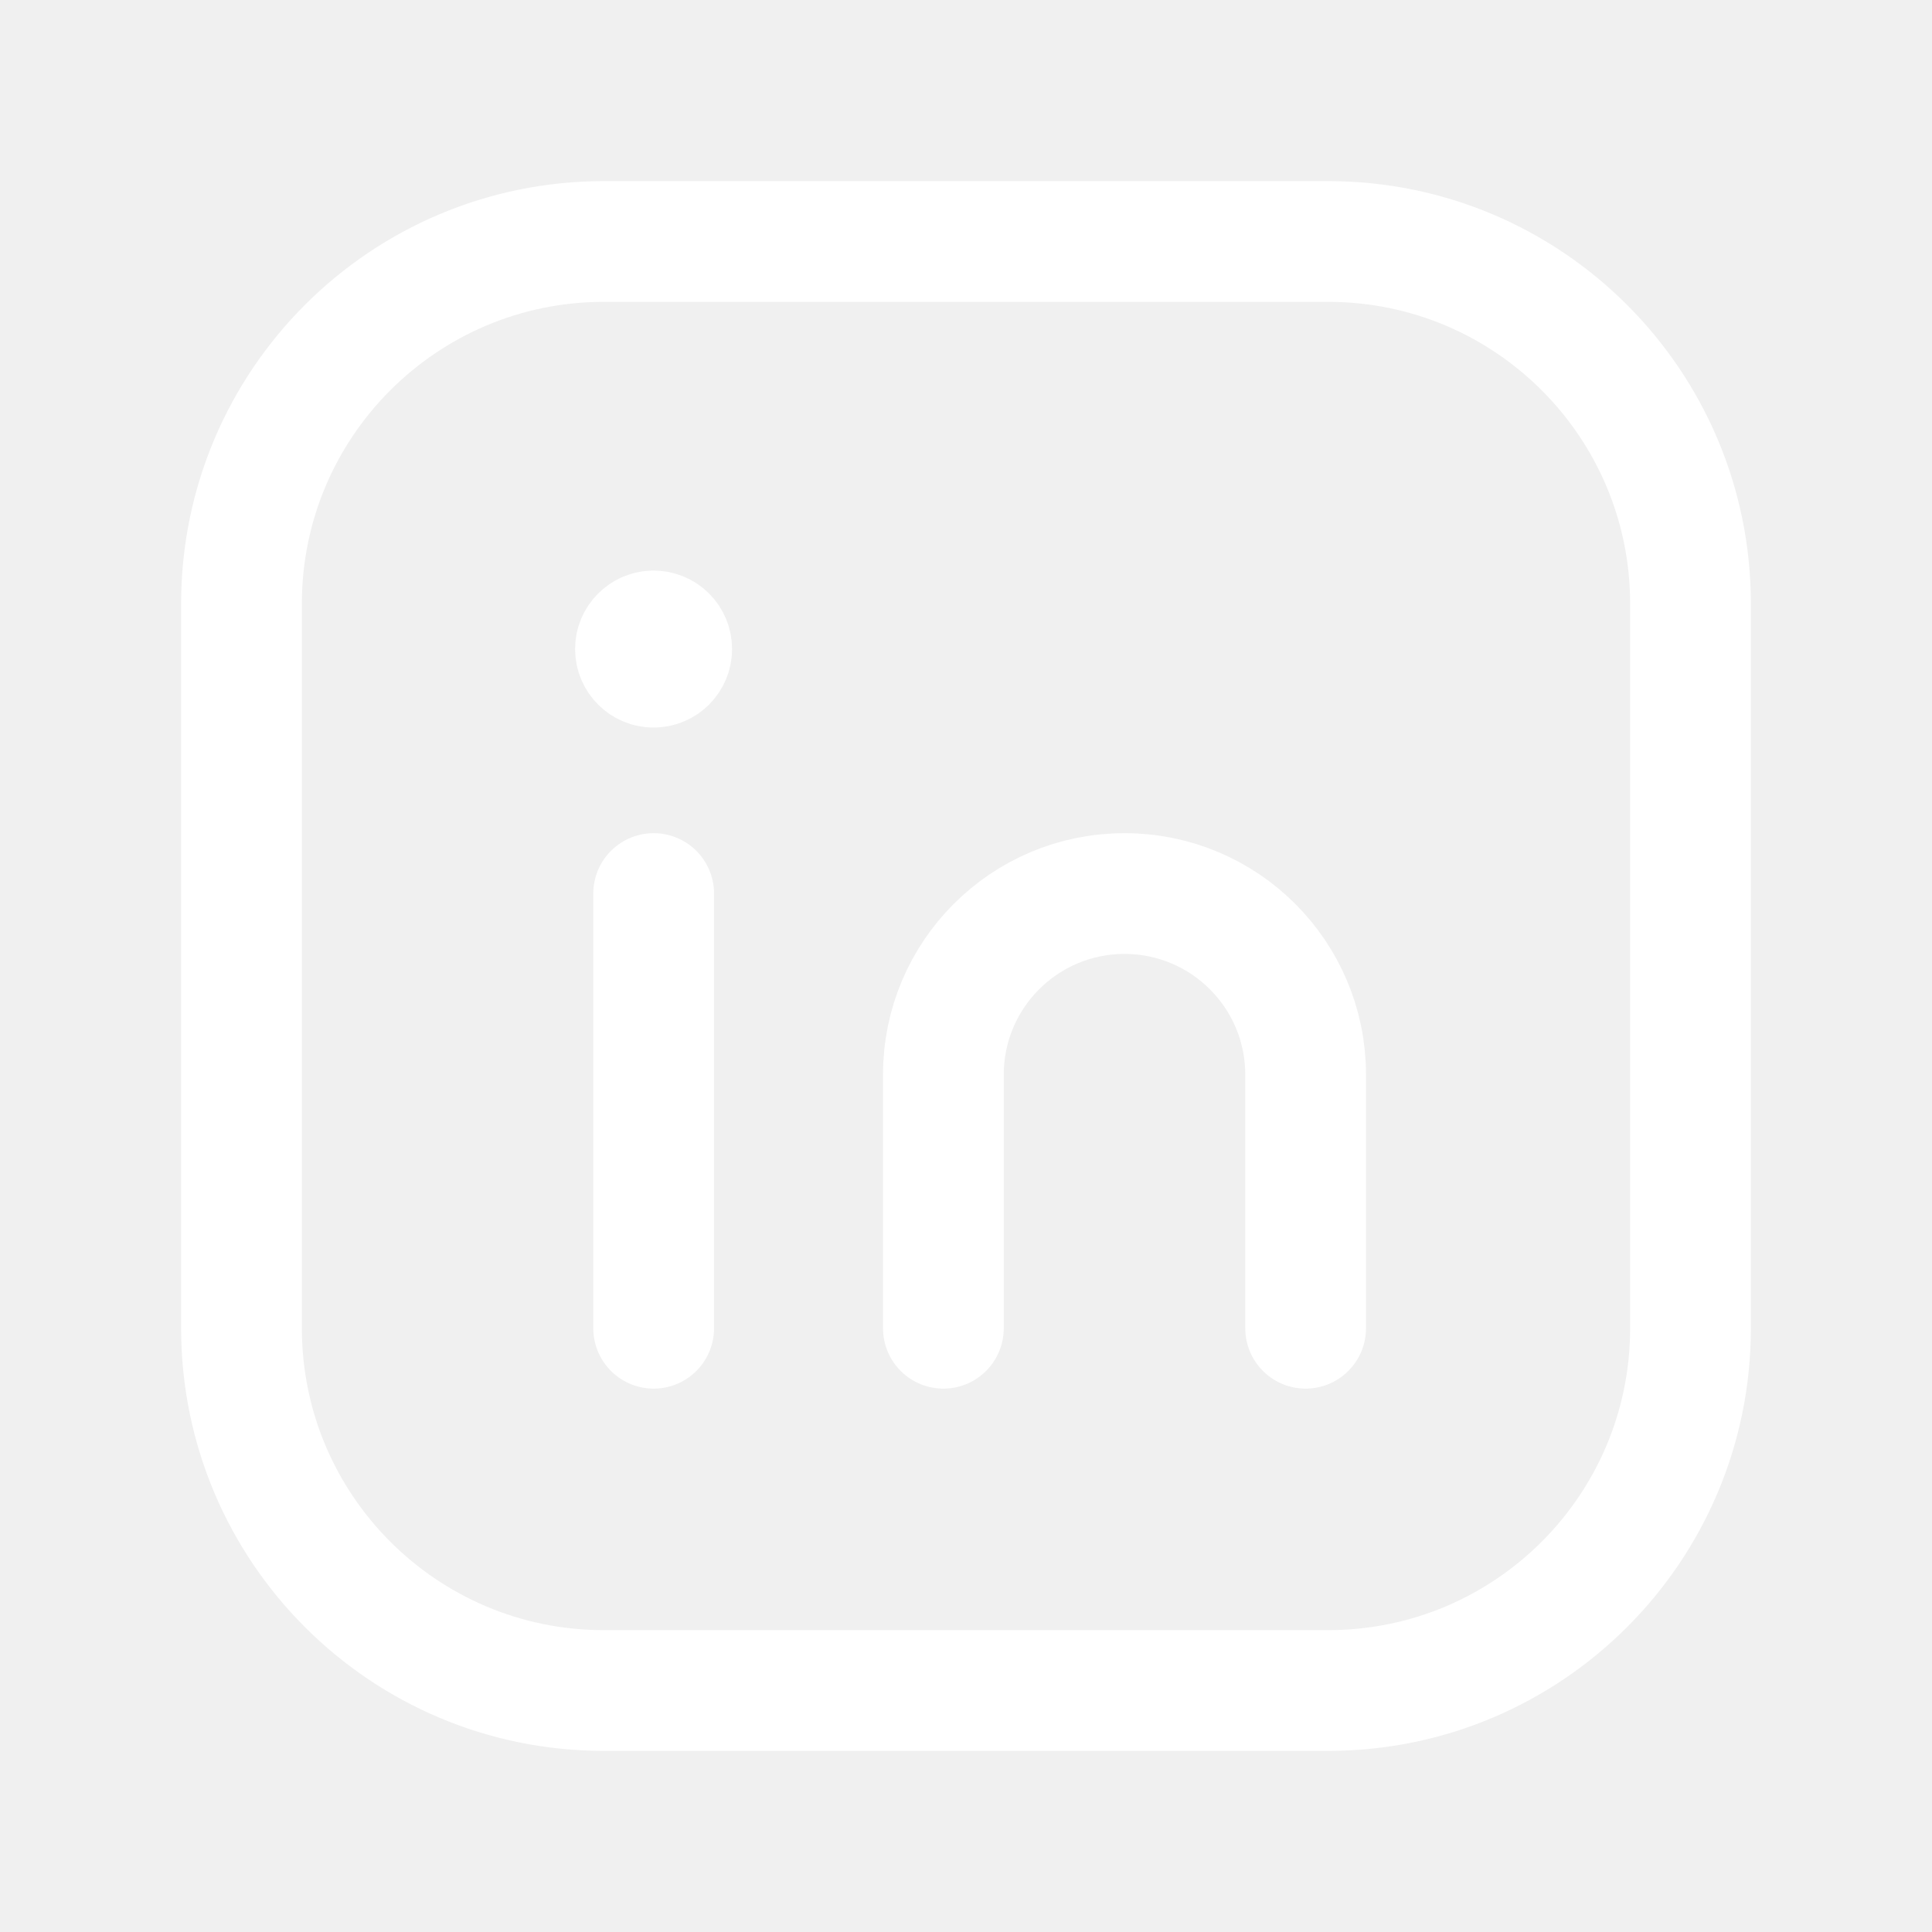
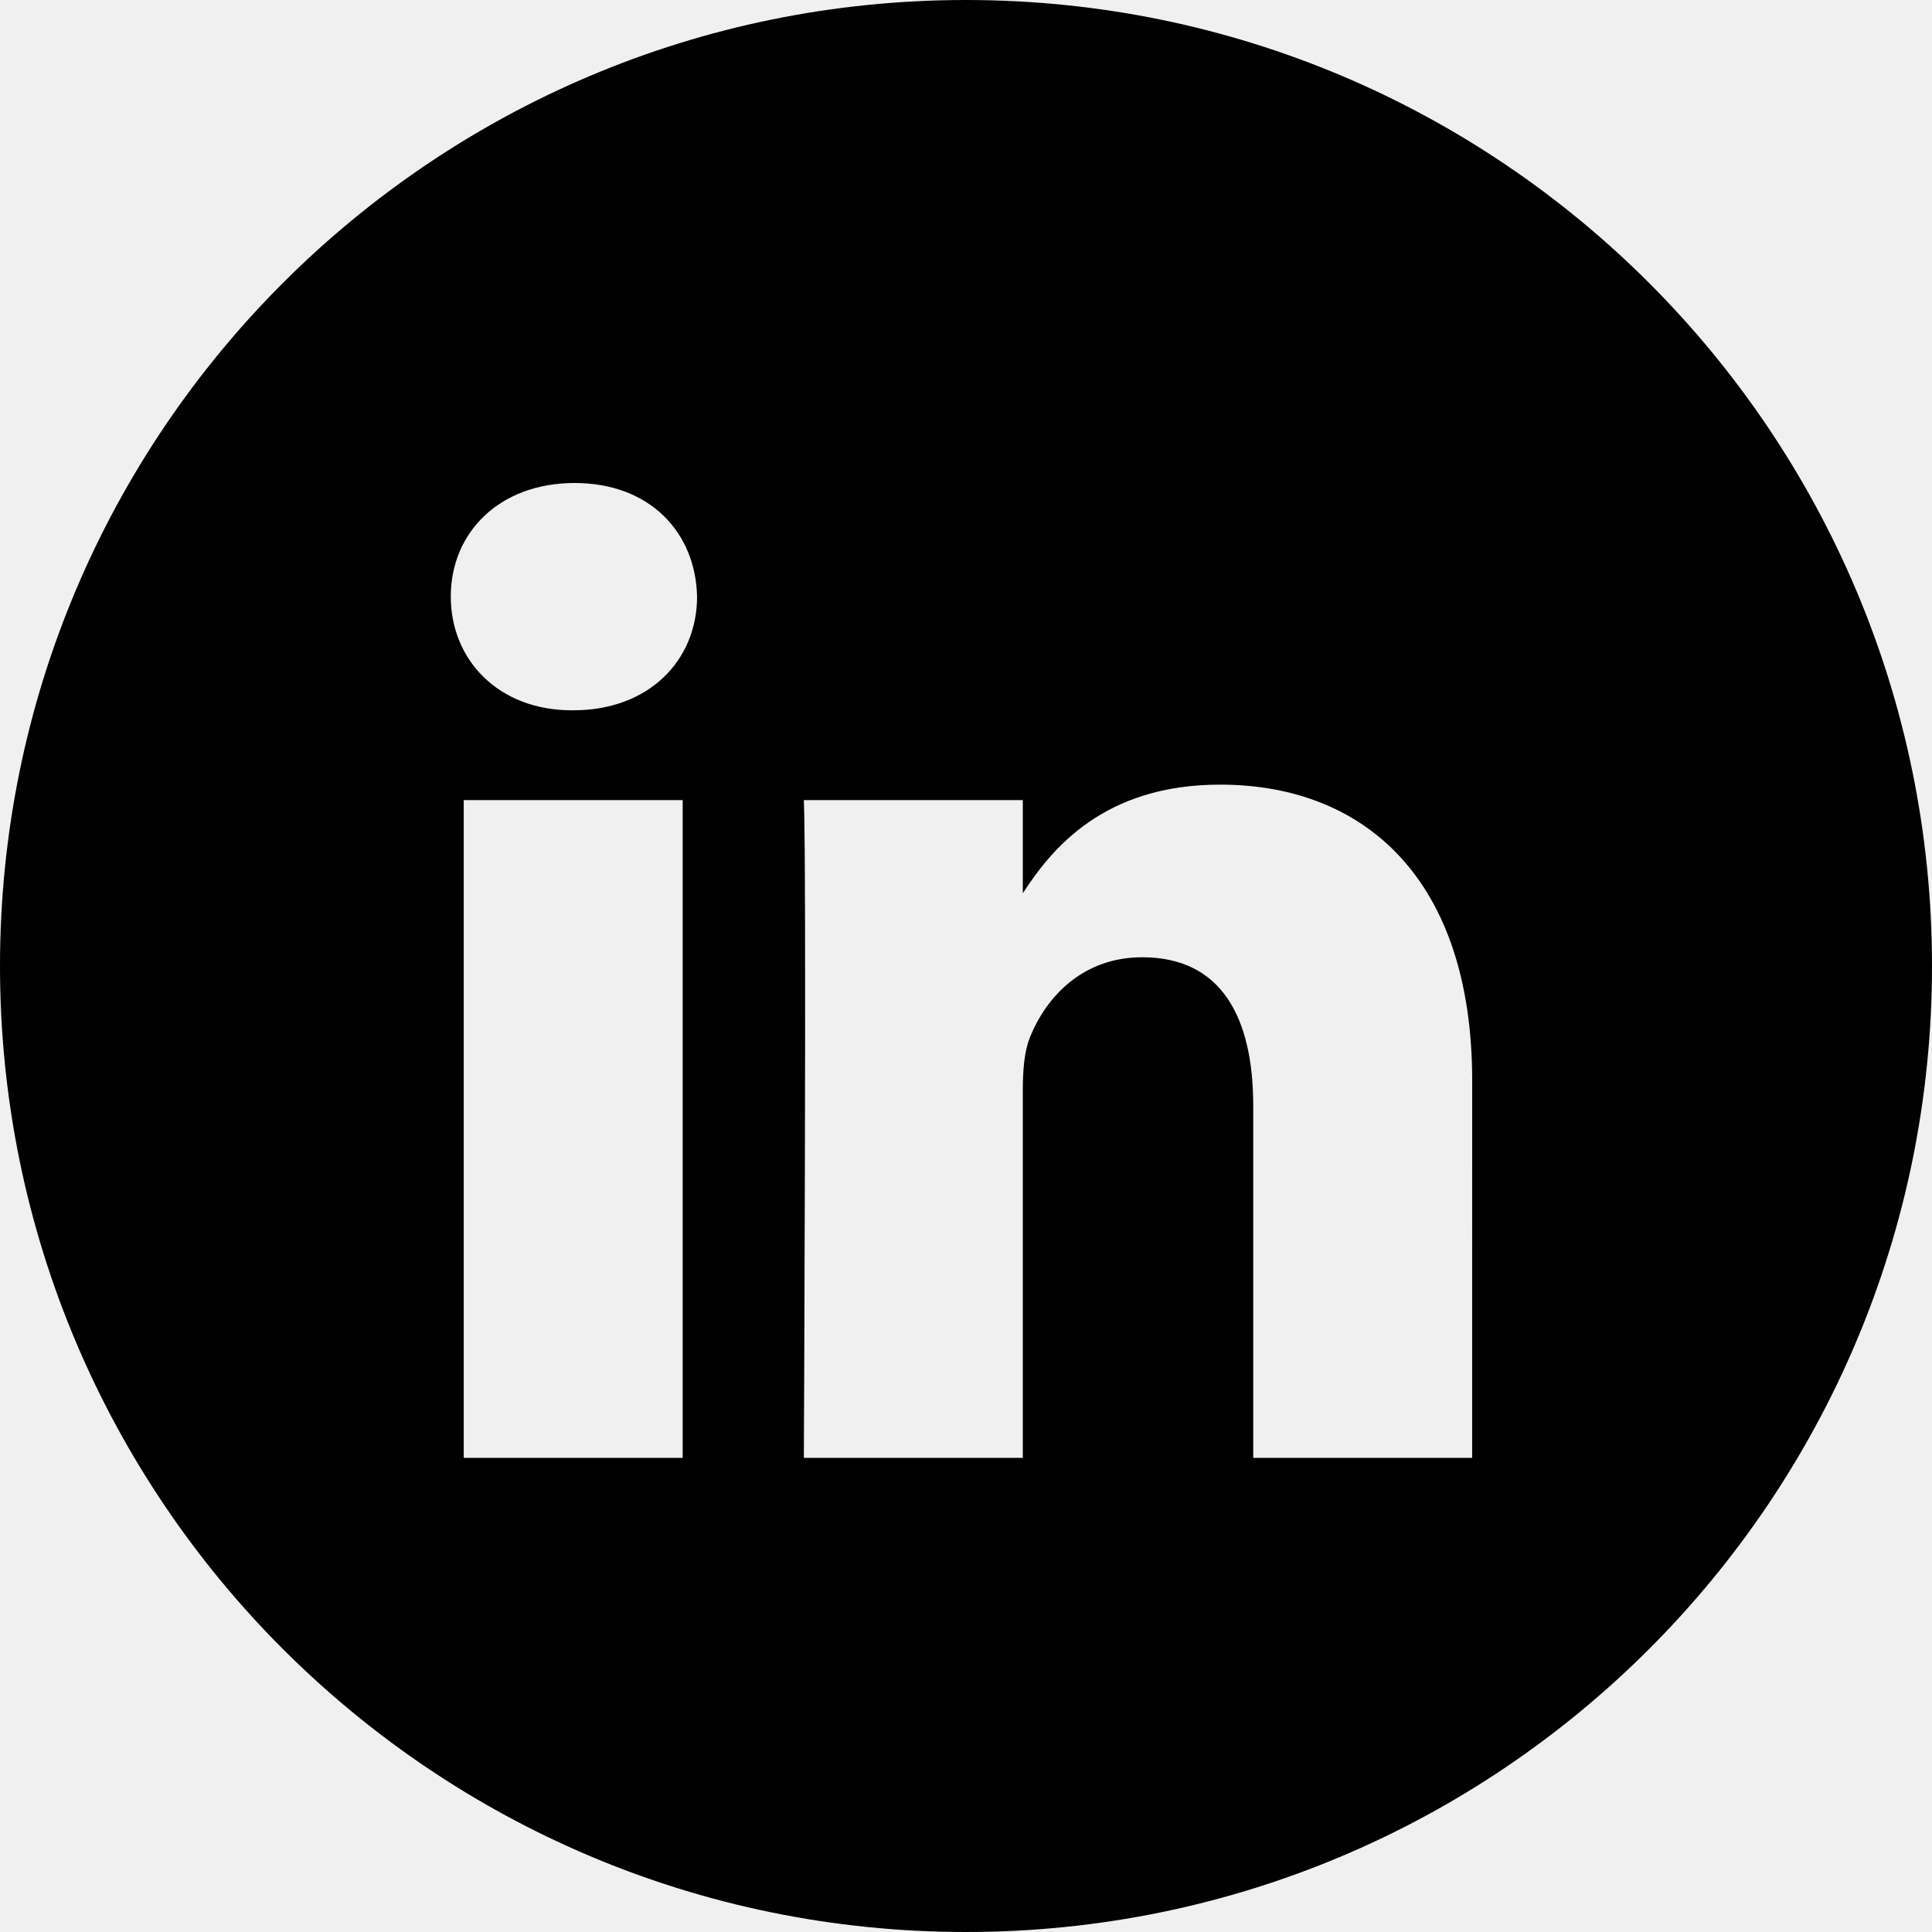
- <svg xmlns="http://www.w3.org/2000/svg" id="Linkedin" width="24" height="24" viewBox="0 0 24 24">
-   <path id="Path_18" data-name="Path 18" d="M7.5,3h9A4.5,4.5,0,0,1,21,7.5V16.5A4.5,4.5,0,0,1,16.5,21H7.5A4.5,4.5,0,0,1,3,16.5v-9A4.5,4.5,0,0,1,7.5,3Z" fill="none" stroke="#fff" stroke-linecap="round" stroke-linejoin="round" stroke-width="1.5" fill-rule="evenodd" />
-   <path id="Path_19" data-name="Path 19" d="M8.12,11.1v5.4" fill="none" stroke="#fff" stroke-linecap="round" stroke-linejoin="round" stroke-width="1.5" />
-   <g id="Group_4891" data-name="Group 4891">
-     <path id="Path_20" data-name="Path 20" d="M11.719,16.5V13.35a2.25,2.25,0,0,1,2.25-2.25h0a2.25,2.25,0,0,1,2.25,2.25V16.5" fill="none" stroke="#fff" stroke-linecap="round" stroke-linejoin="round" stroke-width="1.5" />
-     <path id="Path_21" data-name="Path 21" d="M8.118,7.838a.225.225,0,1,0,.226.225.224.224,0,0,0-.226-.225" fill="none" stroke="#fff" stroke-linecap="round" stroke-linejoin="round" stroke-width="1.5" />
+ <svg xmlns="http://www.w3.org/2000/svg" width="40" height="40" viewBox="0 0 40 40" fill="none">
+   <g id="Linkedin">
+     <path id="Subtract" fill-rule="evenodd" clip-rule="evenodd" d="M20 0C8.954 0 0 8.954 0 20C0 31.046 8.954 40 20 40C31.046 40 40 31.046 40 20C40 8.954 31.046 0 20 0ZM9.601 16.565H14.134V30.183H9.601V16.565ZM14.432 12.352C14.403 11.017 13.448 10 11.898 10C10.347 10 9.333 11.017 9.333 12.352C9.333 13.66 10.317 14.706 11.839 14.706H11.868C13.448 14.706 14.432 13.66 14.432 12.352ZM25.261 16.245C28.244 16.245 30.48 18.192 30.48 22.375L30.479 30.183H25.947V22.897C25.947 21.067 25.291 19.819 23.65 19.819C22.398 19.819 21.652 20.66 21.325 21.474C21.205 21.765 21.176 22.171 21.176 22.578V30.183H16.643C16.643 30.183 16.702 17.843 16.643 16.565H21.176V18.494C21.777 17.567 22.855 16.245 25.261 16.245Z" fill="black" />
  </g>
-   <path id="Path_22" data-name="Path 22" d="M0,0H24V24H0Z" transform="translate(0 24) rotate(-90)" fill="none" />
</svg>
